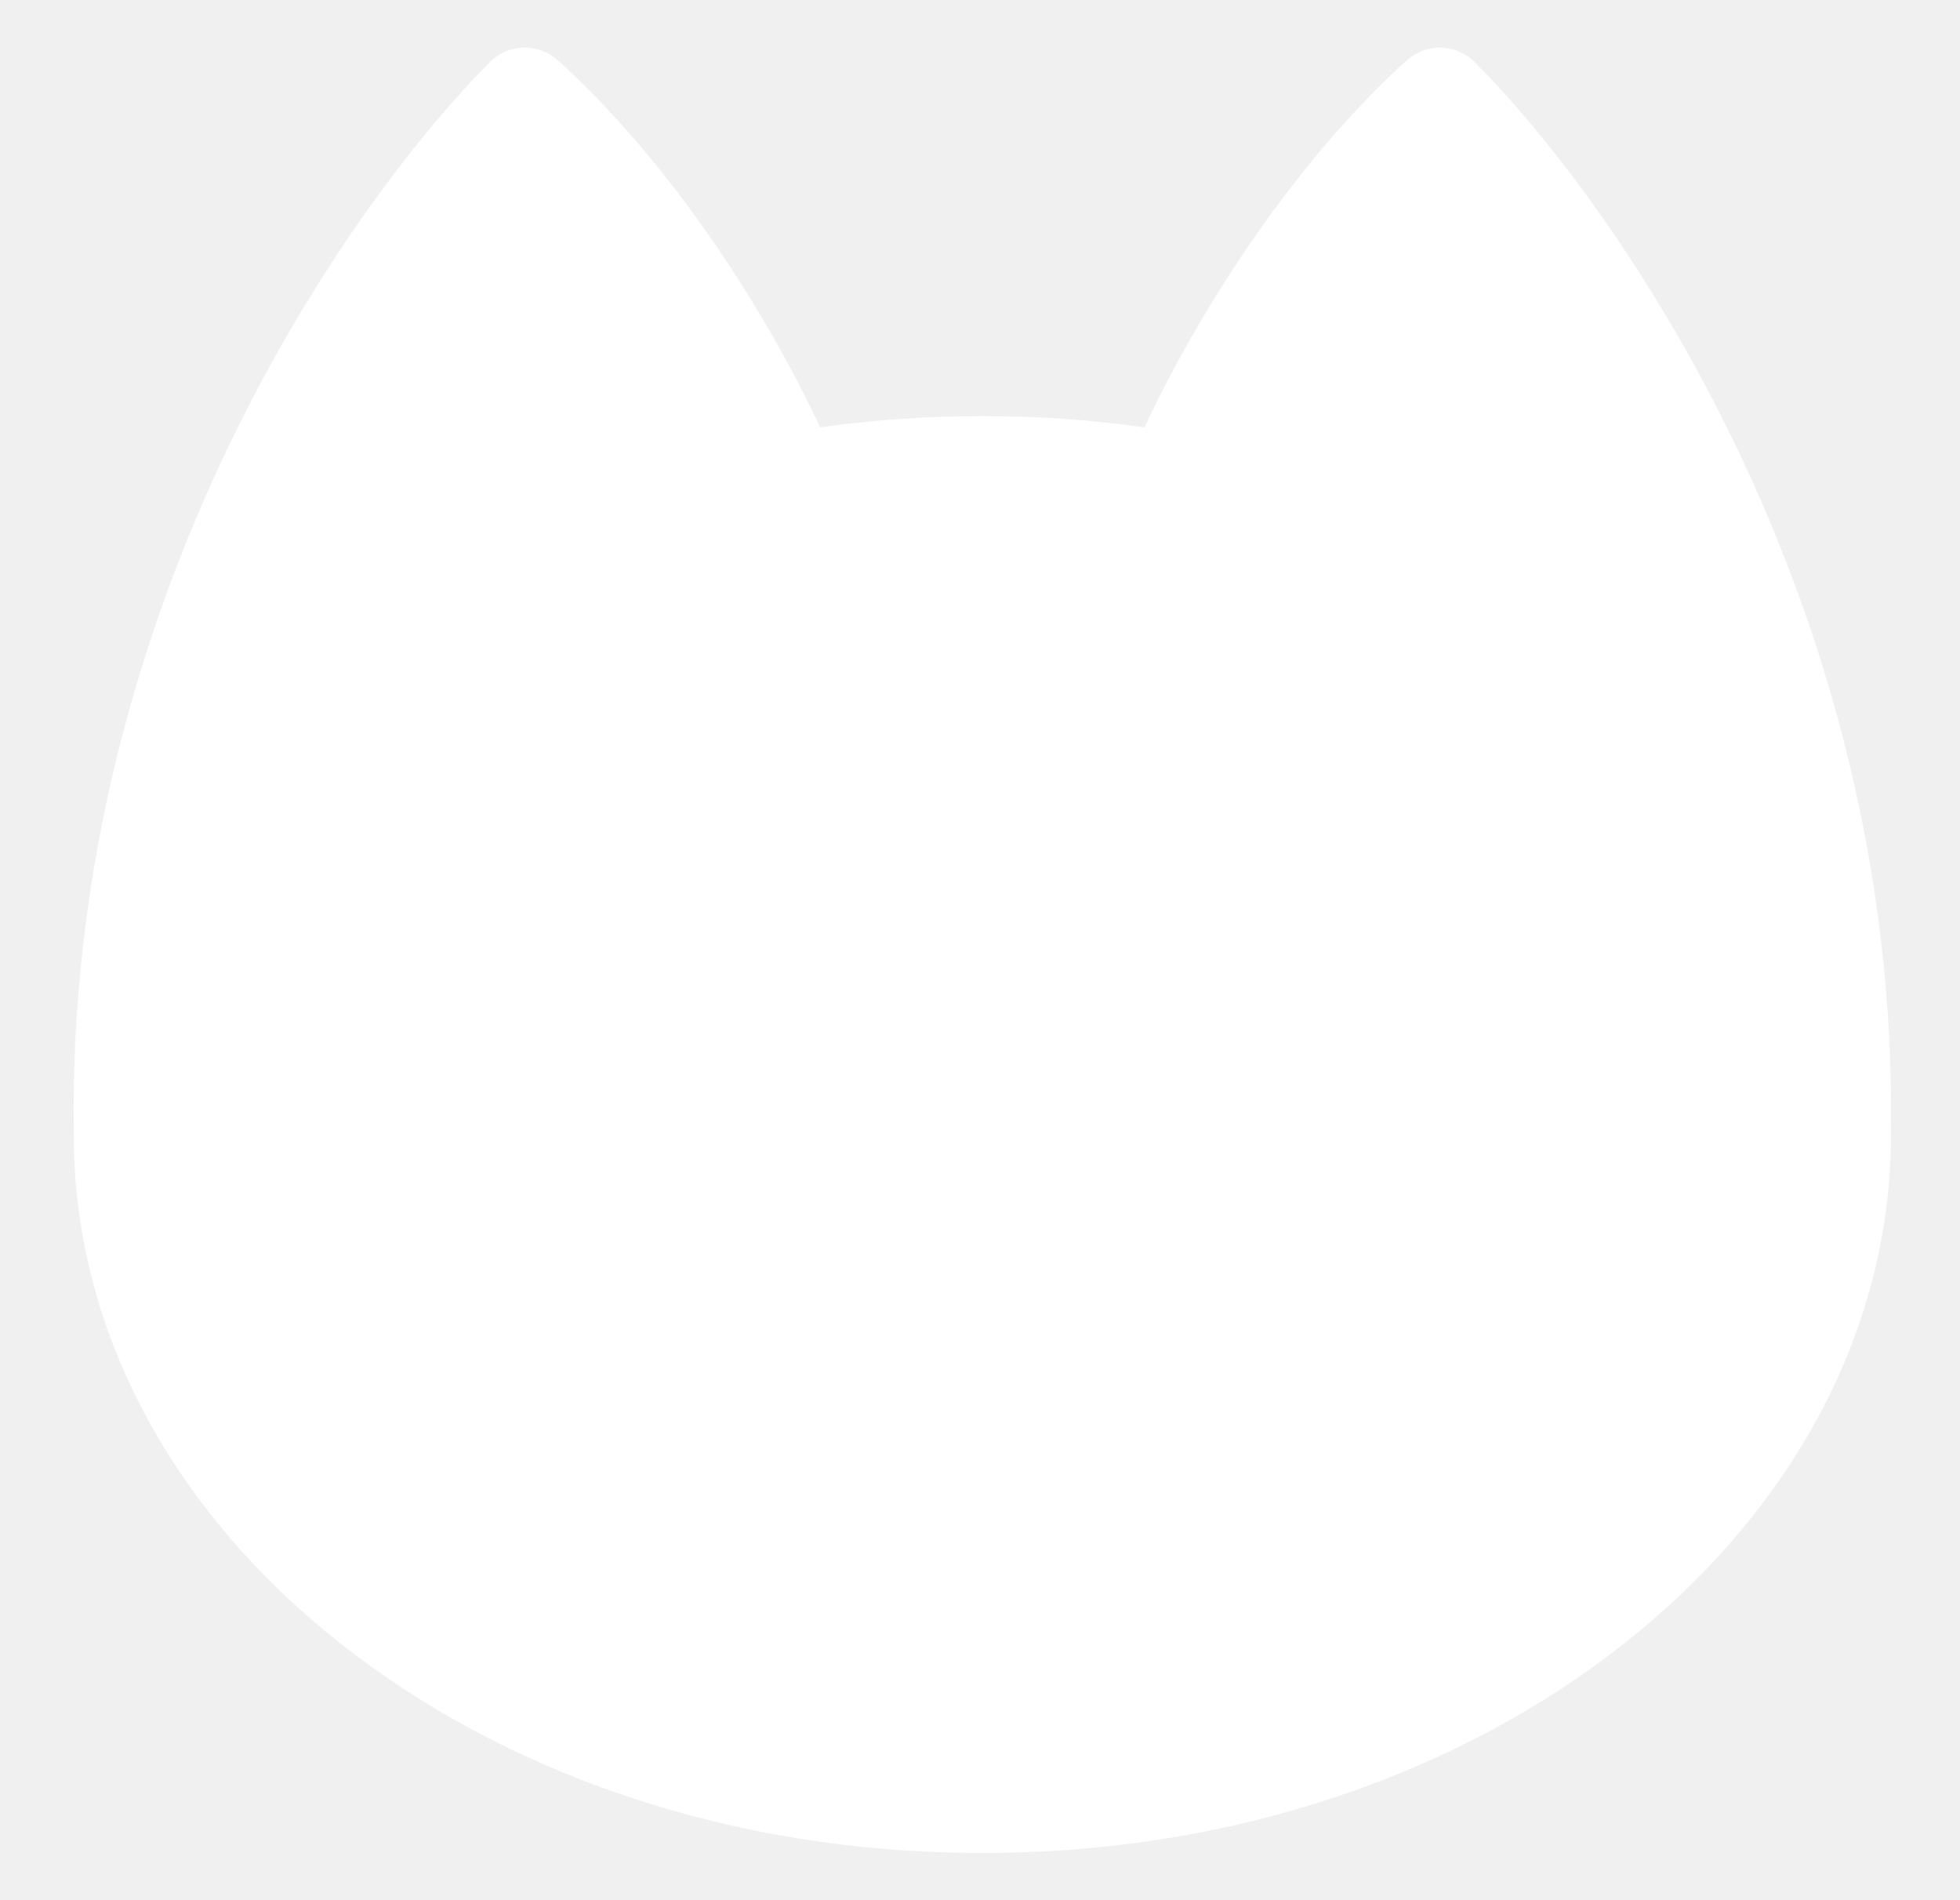
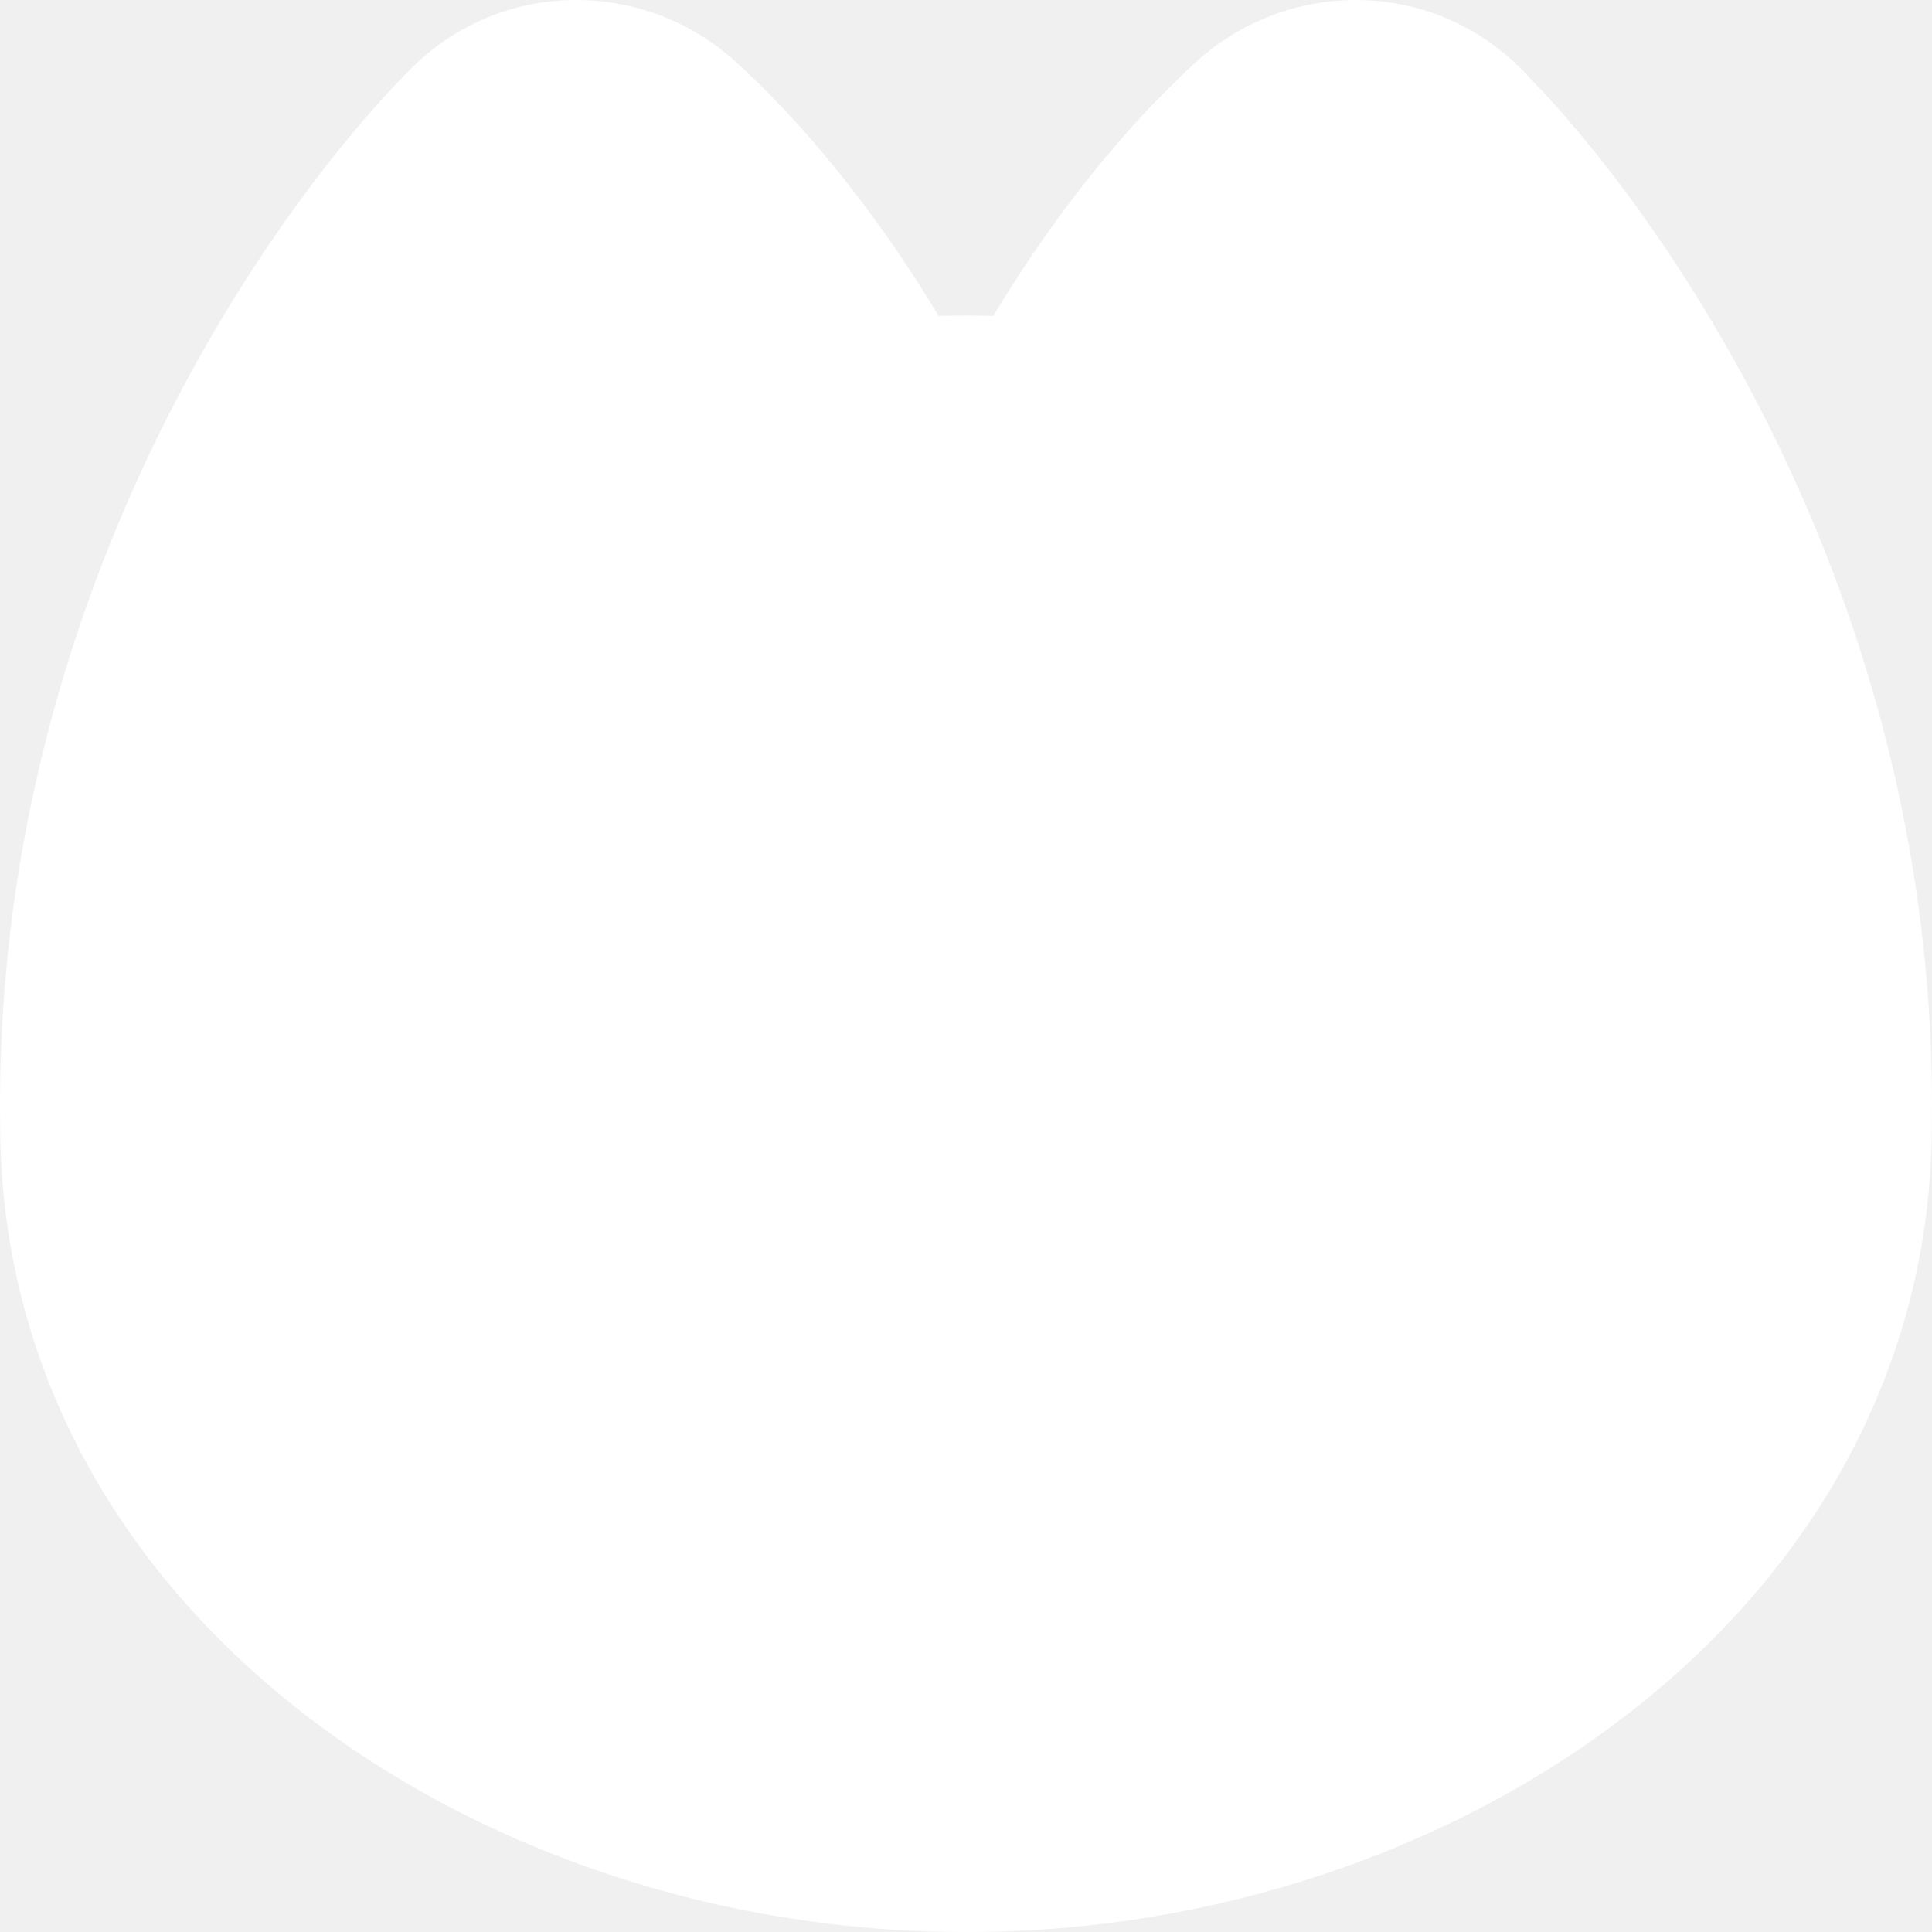
- <svg xmlns="http://www.w3.org/2000/svg" width="453" height="439" viewBox="0 0 453 439" fill="none">
-   <path d="M324.985 14.07C329.55 9.916 336.432 9.959 340.798 14.322C372.109 45.612 438.867 137.791 437.037 262.171C437.036 353.849 343.239 428.17 227.537 428.171C227.371 428.171 227.203 428.168 227.037 428.168C226.871 428.168 226.703 428.171 226.538 428.171C110.835 428.17 17.038 353.849 17.038 262.171C15.208 137.79 81.965 45.612 113.276 14.322C117.642 9.959 124.524 9.916 129.089 14.07C167.498 49.02 189.412 98.472 189.536 98.751C201.546 97.055 213.912 96.171 226.538 96.171C226.703 96.171 226.871 96.171 227.037 96.172C227.203 96.171 227.371 96.171 227.537 96.171C240.162 96.171 252.528 97.055 264.539 98.751C264.672 98.449 286.585 49.013 324.985 14.07Z" fill="white" />
+ <svg xmlns="http://www.w3.org/2000/svg" width="240" height="240" viewBox="0 0 240 240" fill="none">
+   <g clip-path="url(#clip0_721_135)">
+     <path d="M90.358 6.772C79.08 -2.59 62.012 -2.489 50.982 8.6C33.7 25.991 -0.939 74.296 0.019 139.94C0.247 199.964 59.079 239.998 119.766 240H120.219C180.905 240 239.754 199.975 239.981 139.948C240.879 78.406 210.489 32.11 192.448 12.233L189.018 8.608L187.924 7.561C176.477 -2.859 159.407 -2.222 148.556 7.717C137.481 17.866 129.018 29.9 123.383 39.248L123.221 39.244C122.223 39.223 121.222 39.201 120.219 39.201H119.766C118.76 39.201 117.757 39.223 116.756 39.244L116.601 39.248C110.969 29.899 102.503 17.85 91.429 7.702L90.358 6.772Z" fill="white" />
+   </g>
+   <defs>
+     <clipPath id="clip0_721_135">
+       <rect width="240" height="240" fill="white" />
+     </clipPath>
+   </defs>
</svg>
